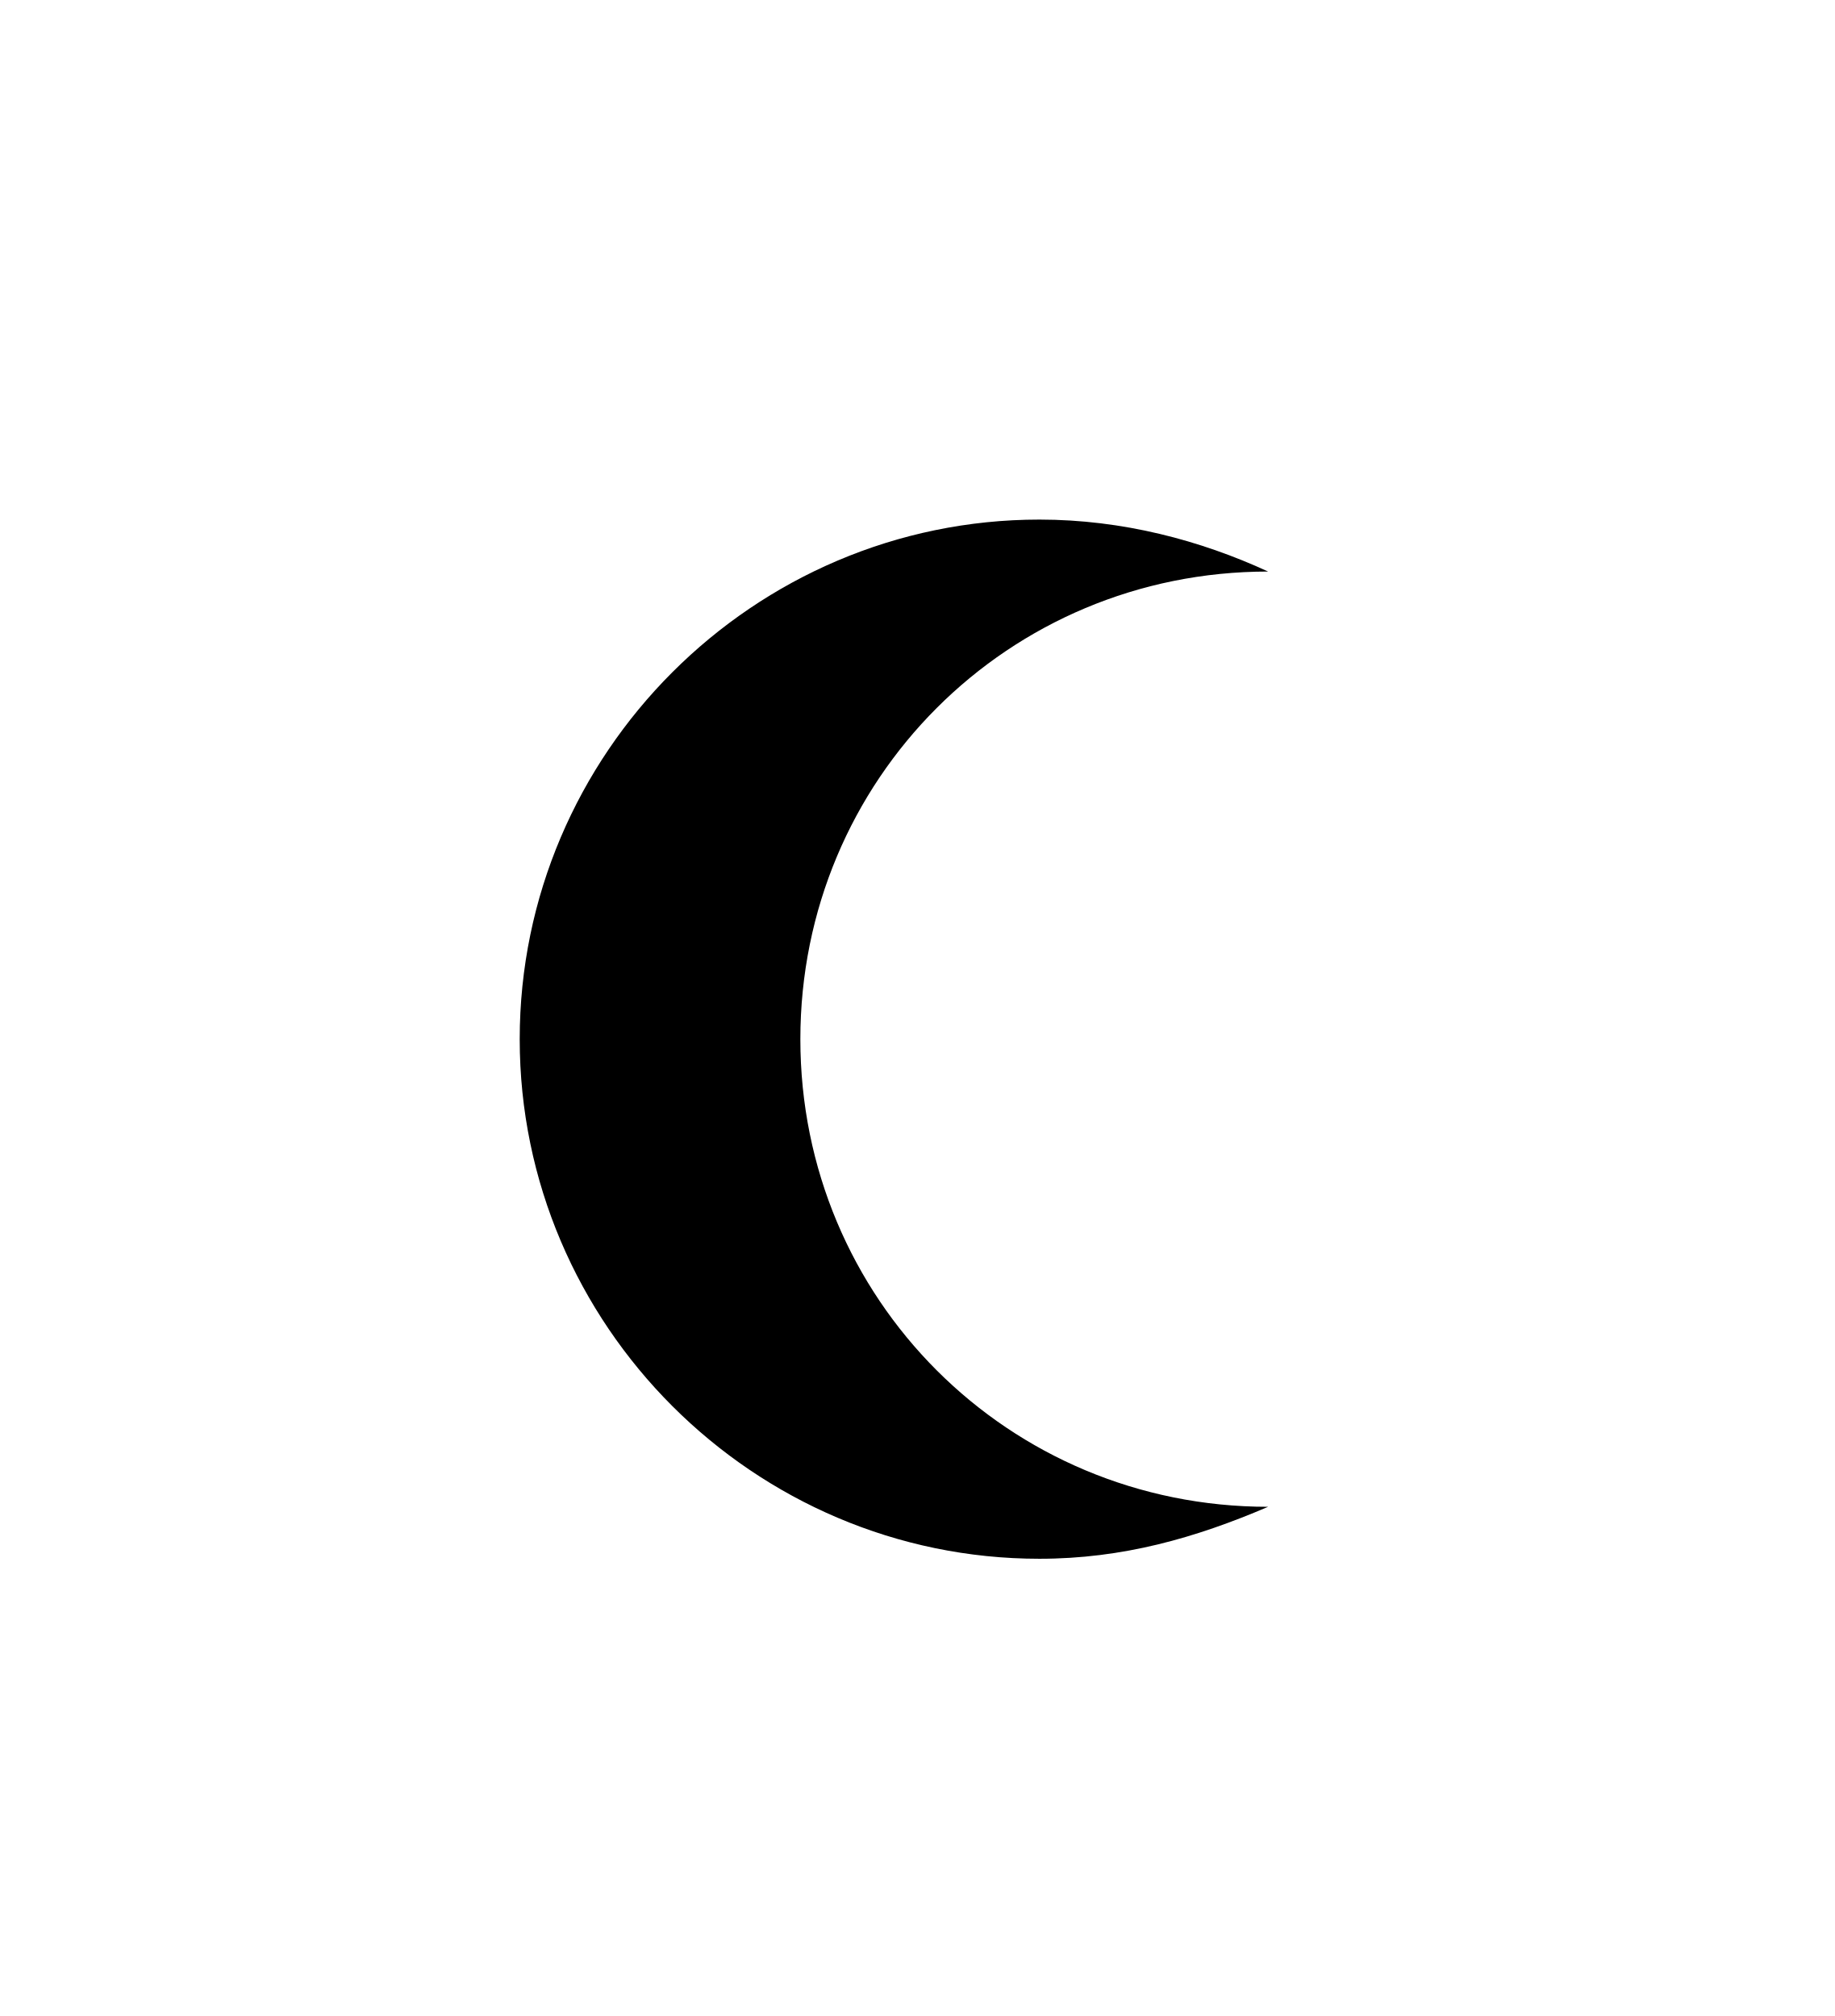
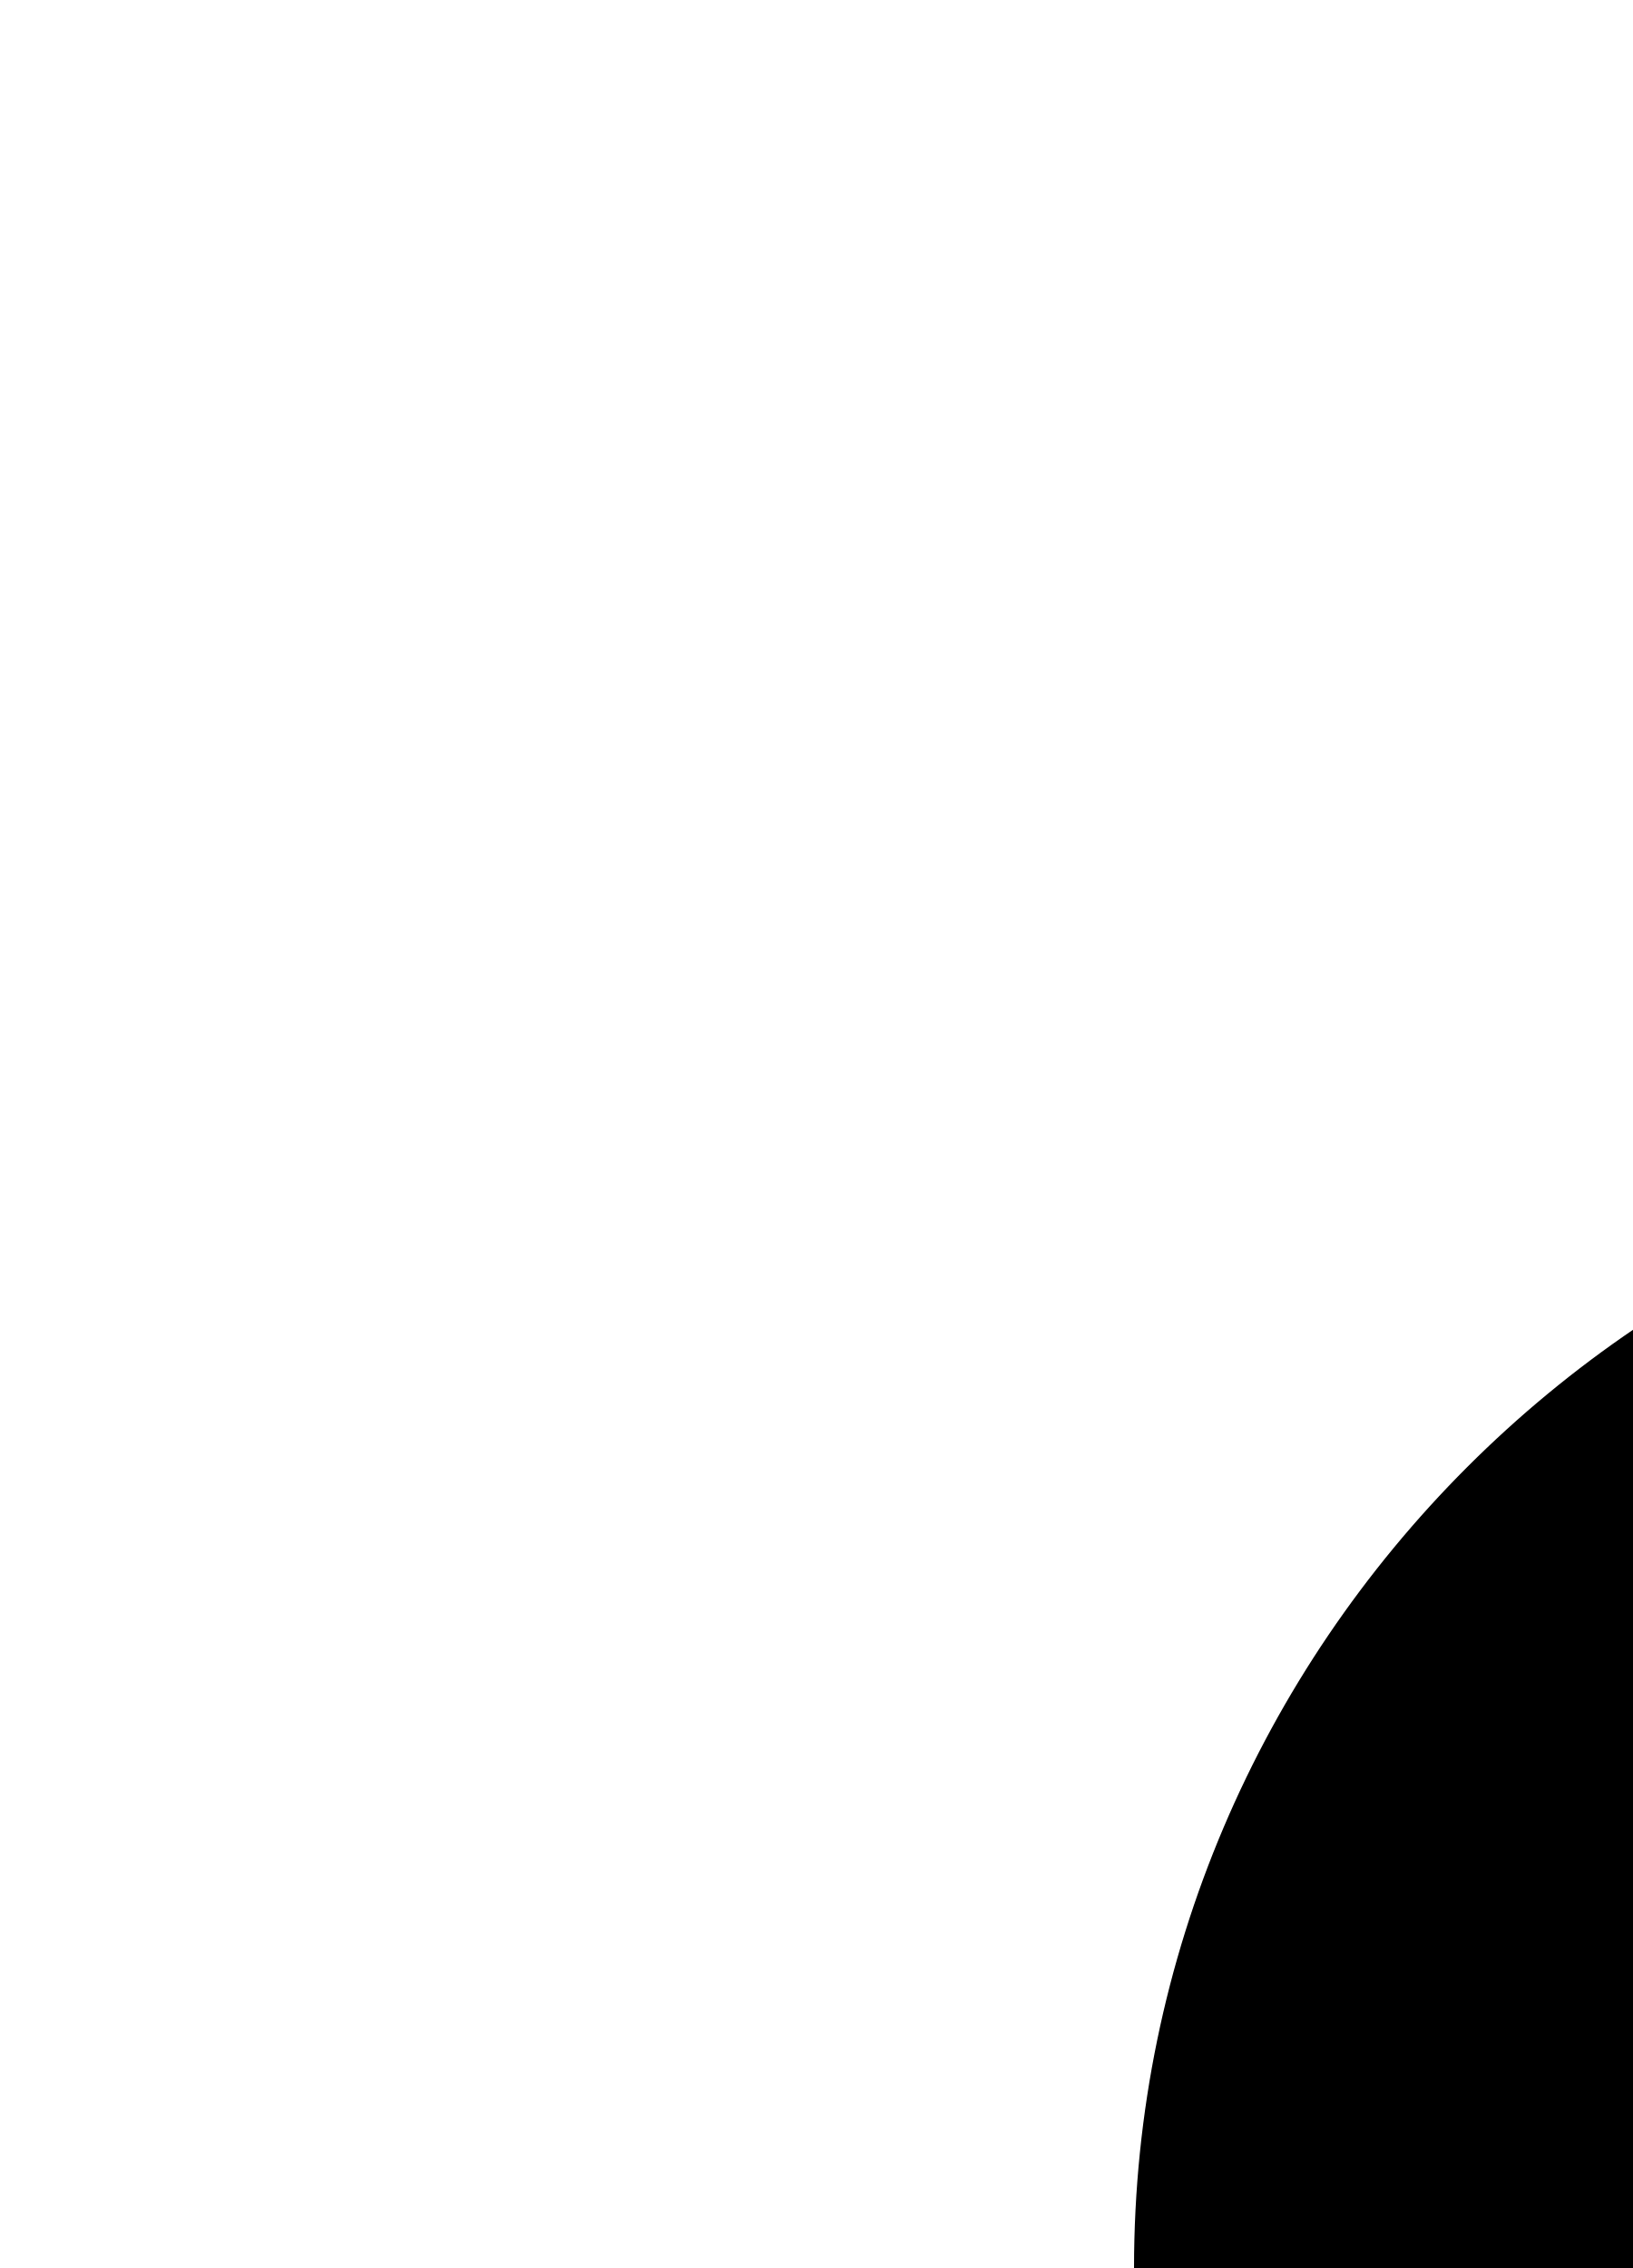
- <svg xmlns="http://www.w3.org/2000/svg" version="1.1" id="Layer_1" x="0px" y="0px" viewBox="0 0 35.3 38.8" style="enable-background:new 0 0 35.3 38.8;" xml:space="preserve">
-   <path id="crescent" d="M15.4,20c0-5,4-9,9-9c-1.3-0.6-2.8-1-4.4-1c-5.5,0-10,4.5-10,10s4.5,10,10,10c1.6,0,3-0.4,4.4-1C19.4,29,15.4,25,15.4,20z" />
+ <svg xmlns="http://www.w3.org/2000/svg" version="1.1" x="0px" y="0px" xml:space="preserve">
+   <path d="M15.4,20c0-5,4-9,9-9c-1.3-0.6-2.8-1-4.4-1c-5.5,0-10,4.5-10,10s4.5,10,10,10c1.6,0,3-0.4,4.4-1C19.4,29,15.4,25,15.4,20z" />
</svg>
